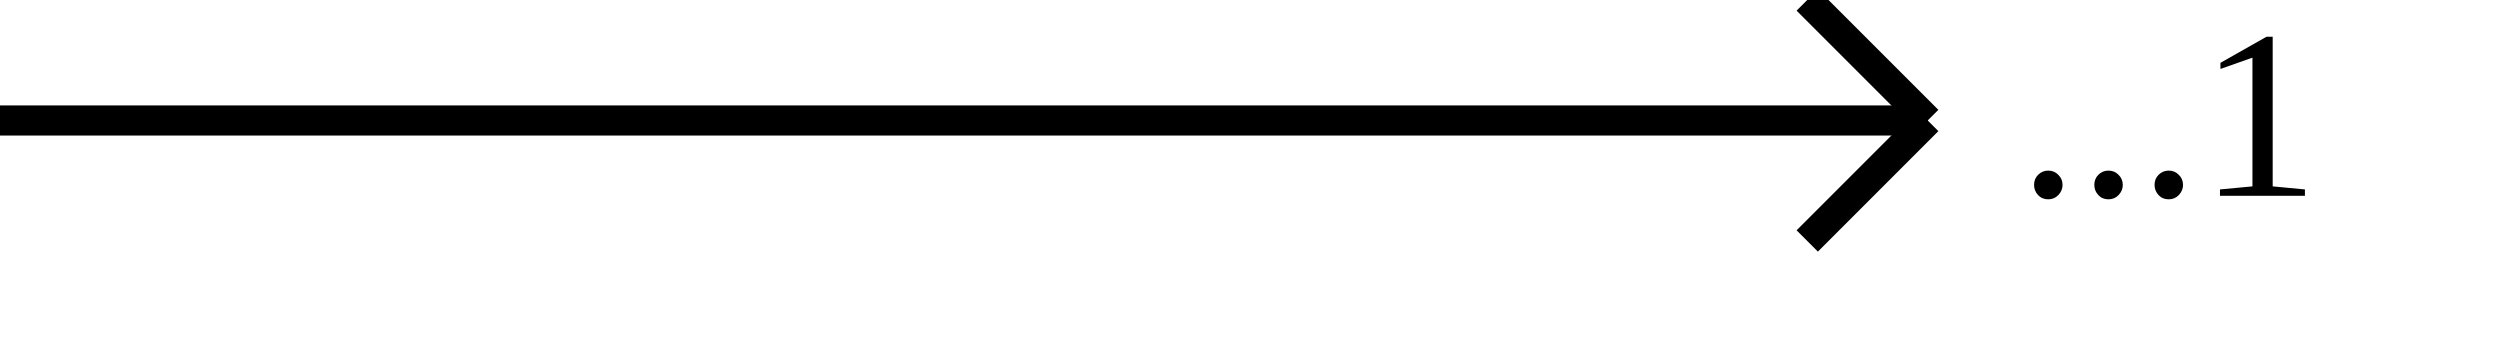
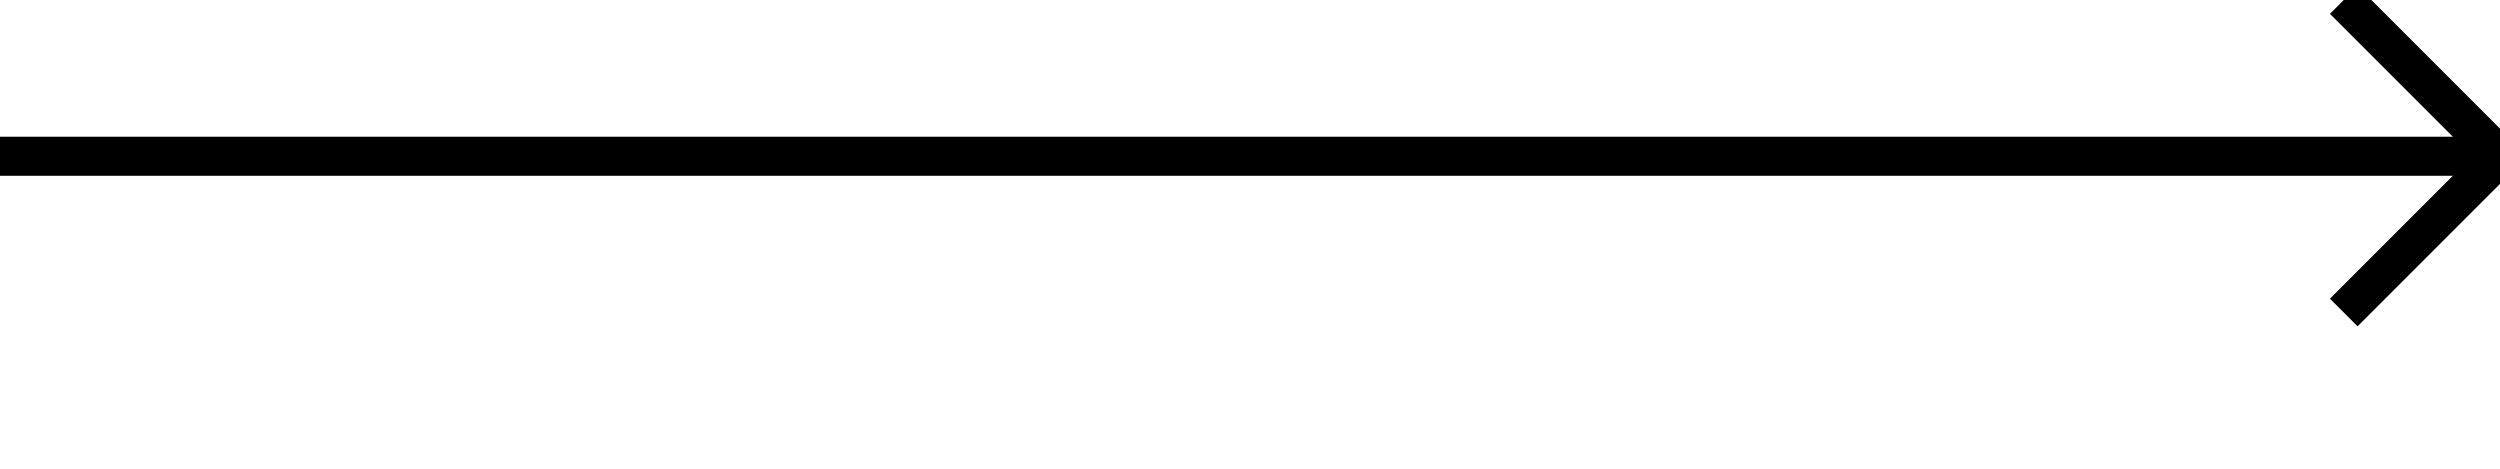
- <svg xmlns="http://www.w3.org/2000/svg" version="1.1" viewBox="334 168 166 24" width="166px" height="24px">
-   <rect fill="rgb(255,255,255)" fill-opacity="1" width="166" height="24" x="334" y="168" />
+ <svg xmlns="http://www.w3.org/2000/svg" version="1.1" viewBox="334 168 128 24" width="128px" height="24px">
+   <rect fill="rgb(255,255,255)" fill-opacity="1" width="128" height="24" x="334" y="168" />
  <line stroke="rgb(0,0,0)" stroke-opacity="1.0" stroke-width="2" x1="334" y1="176" x2="462" y2="176" />
  <line stroke="rgb(0,0,0)" stroke-opacity="1.0" stroke-width="2" x1="454" y1="168" x2="462" y2="176" />
  <line stroke="rgb(0,0,0)" stroke-opacity="1.0" stroke-width="2" x1="454" y1="184" x2="462" y2="176" />
-   <text fill="rgb(0,0,0)" fill-opacity="1.0" font-size="16" x="468" y="181" textLength="32" lengthAdjust="spacingAndGlyphs">...1</text>
</svg>
